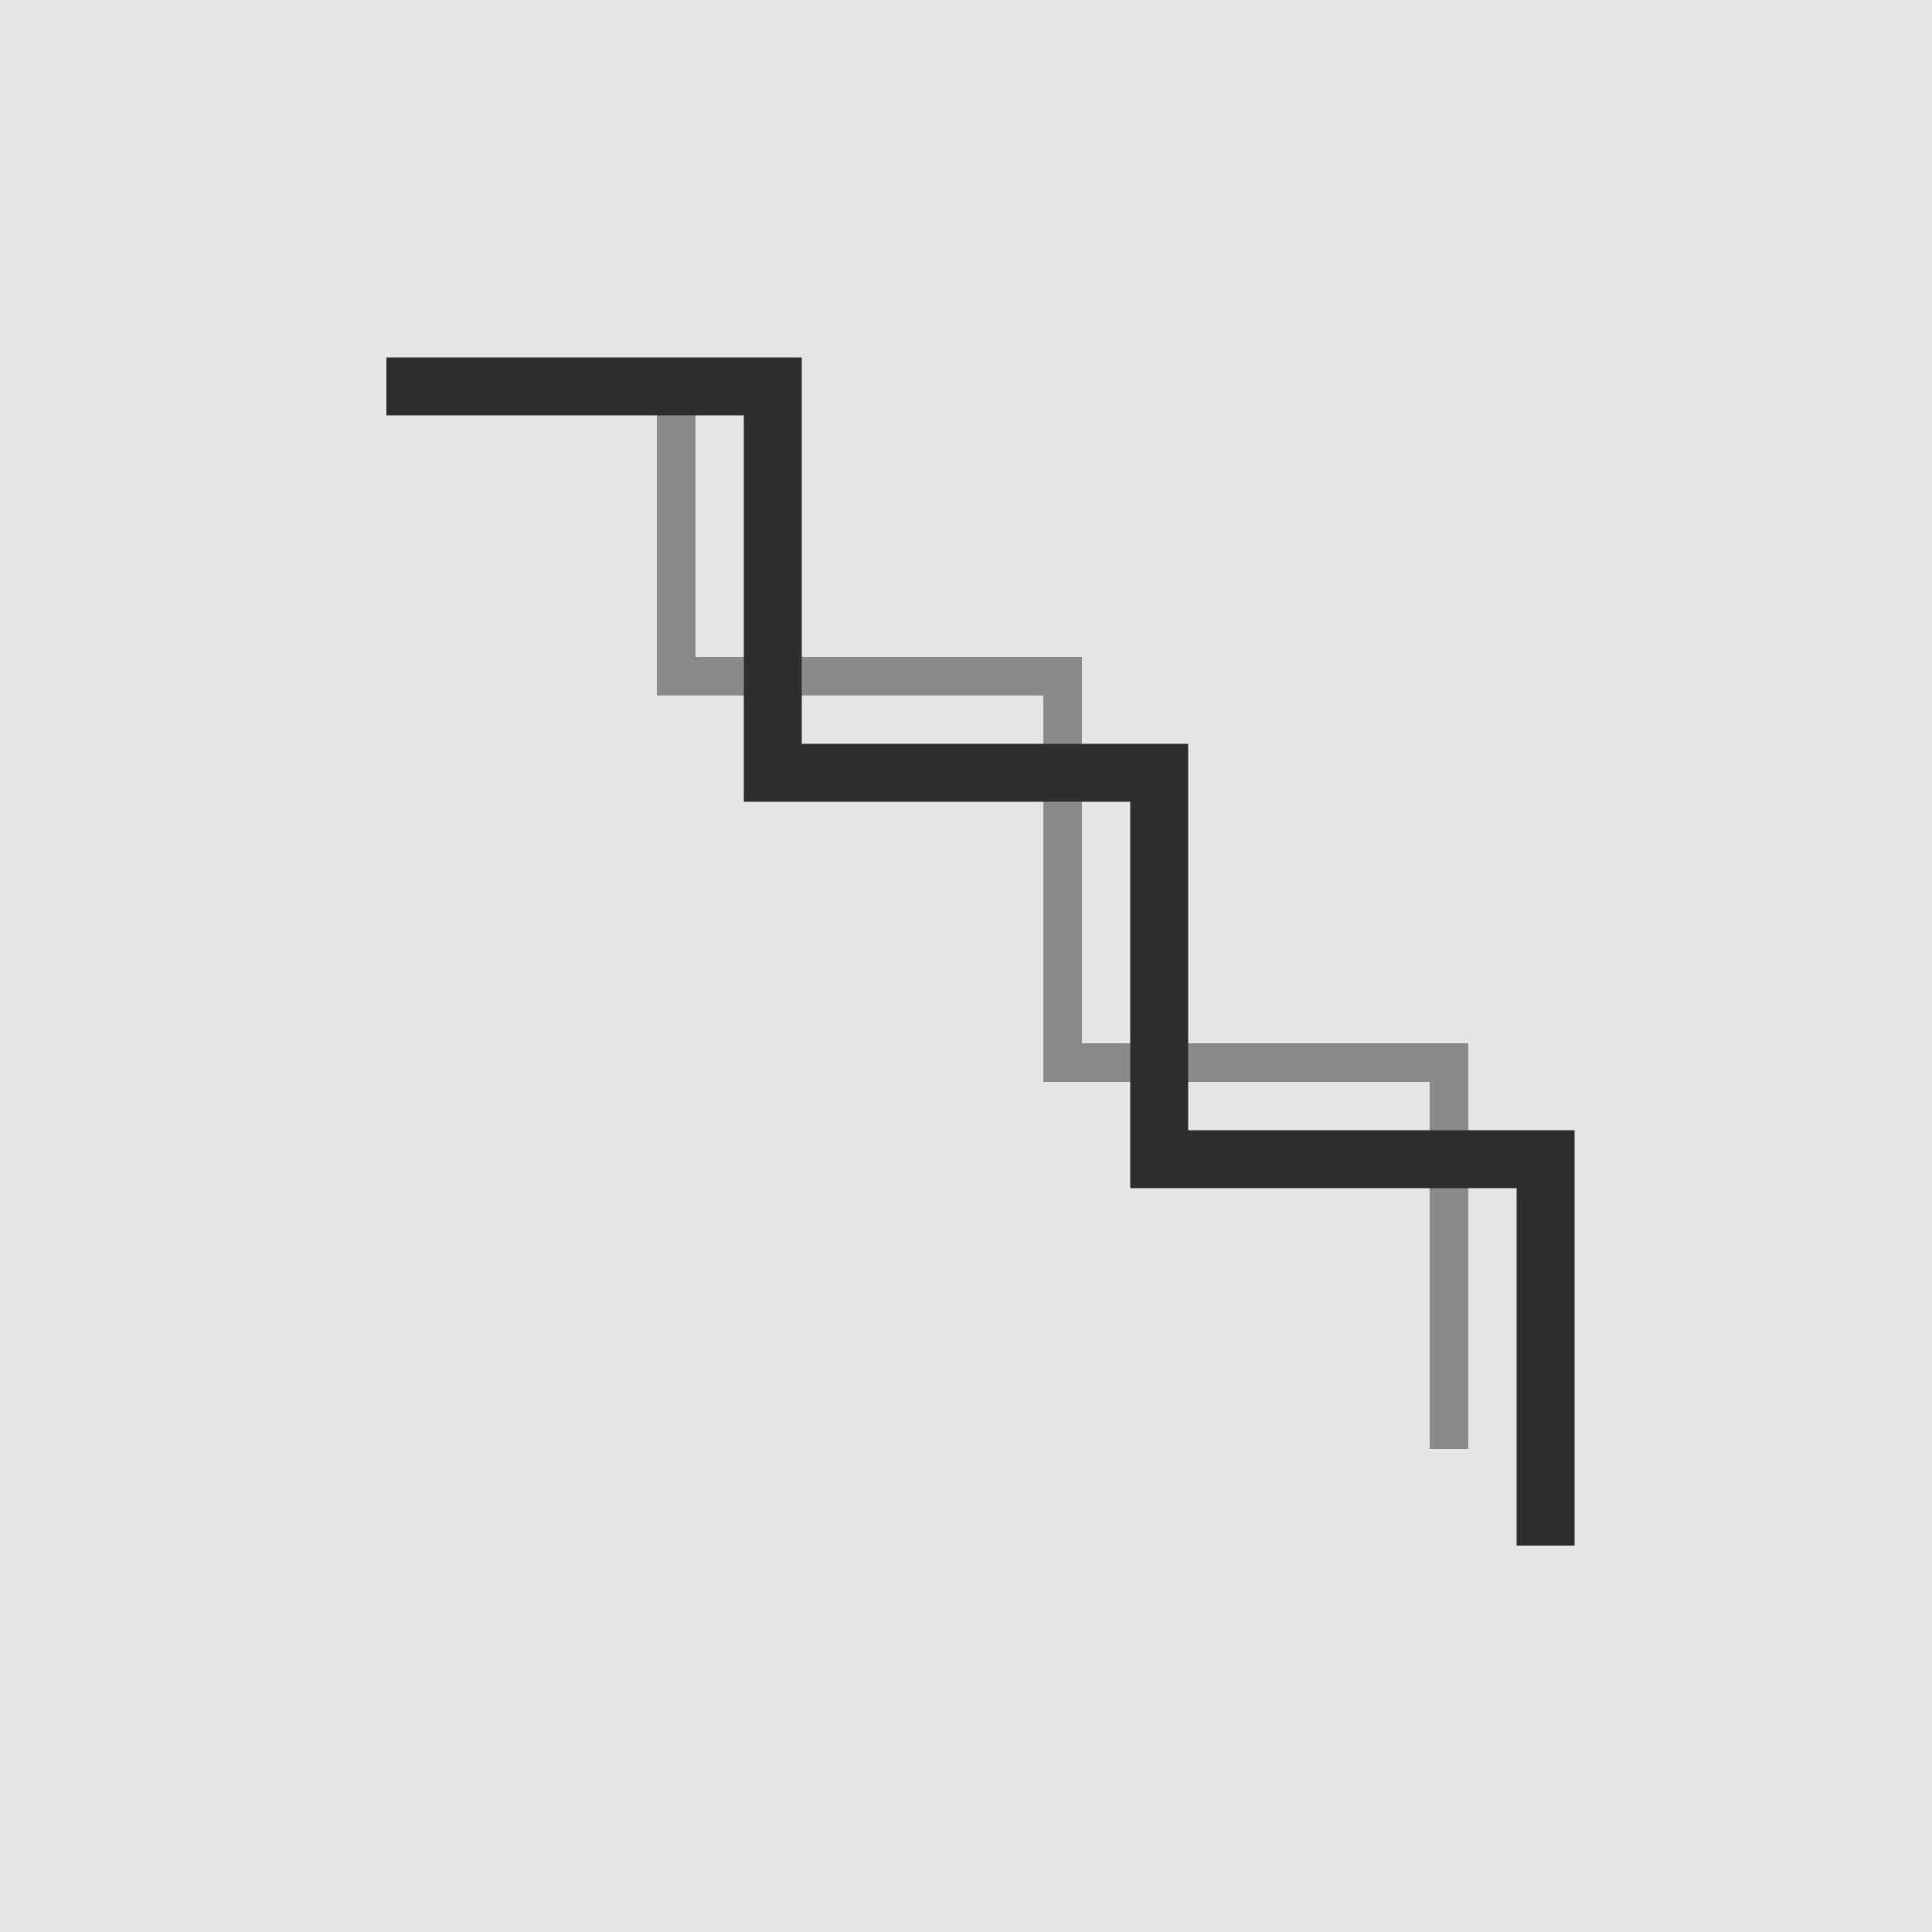
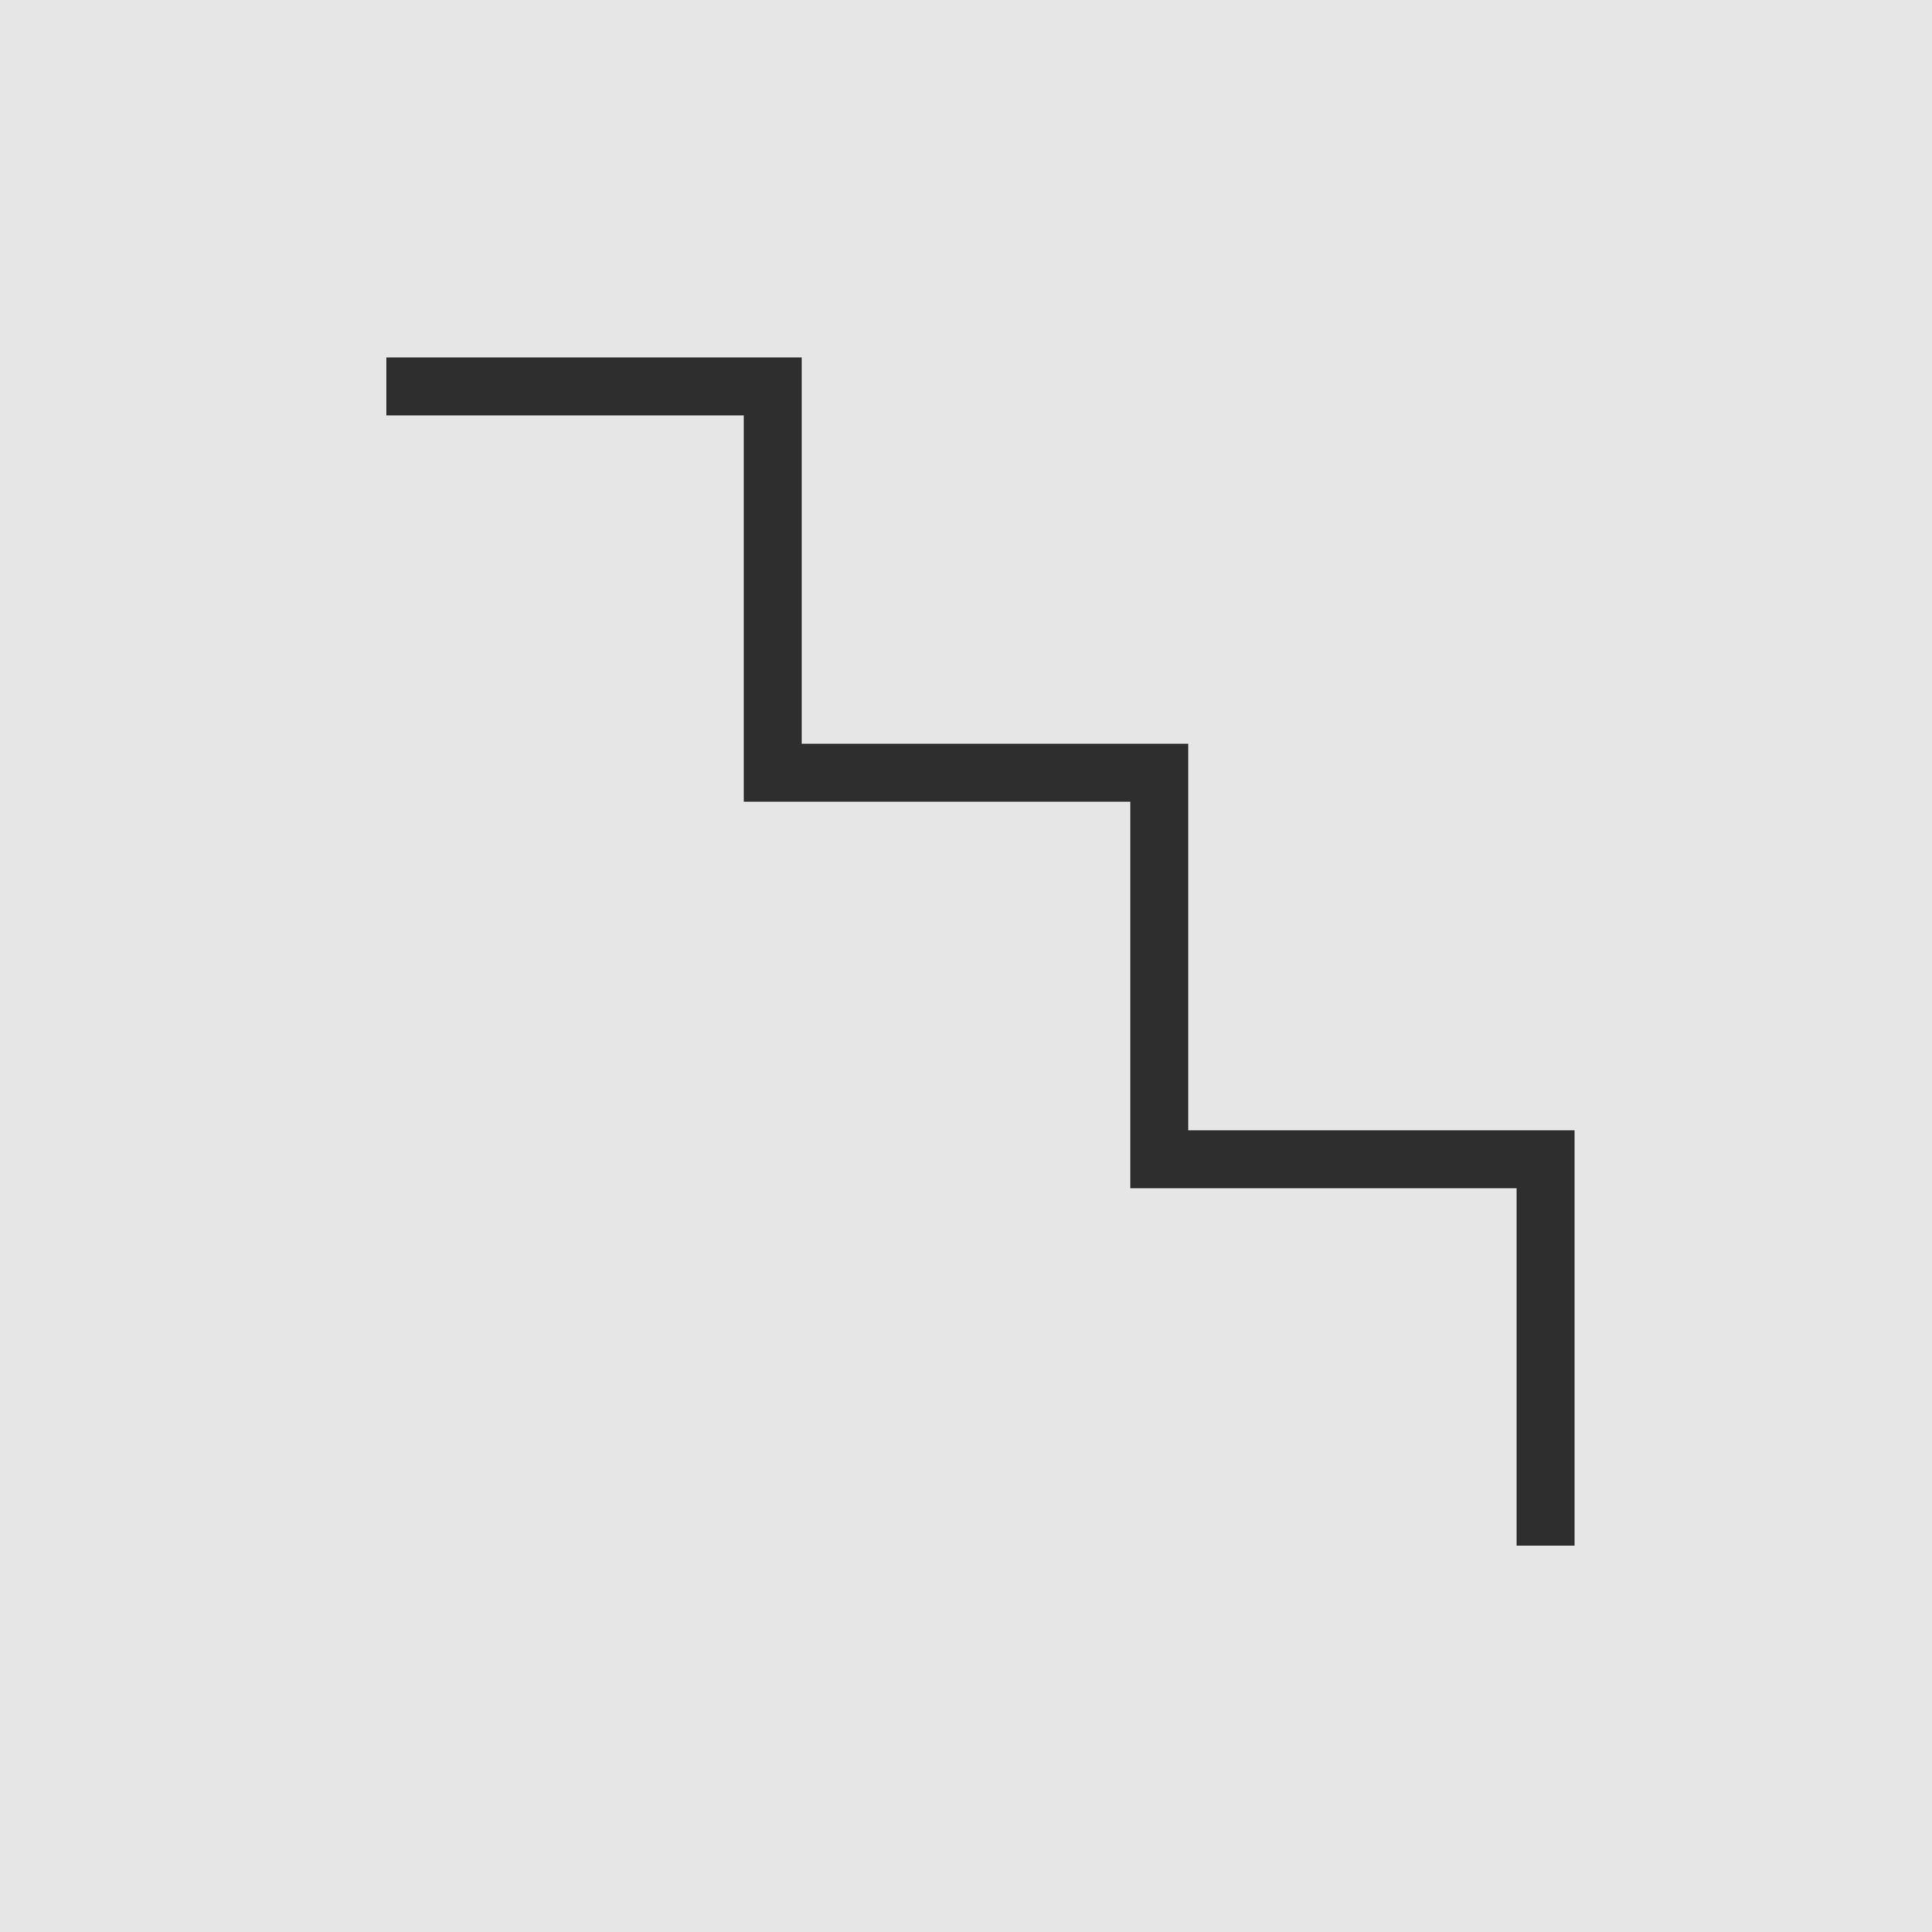
- <svg xmlns="http://www.w3.org/2000/svg" width="100" height="100" viewBox="0 0 100 100">
-   <path d="M20 20 H40 V40 H60 V60 H80 V80" stroke="#333" stroke-width="3" fill="none" />
-   <path d="M20 20 H35 V35 H55 V55 H75 V75" stroke="#333" stroke-width="2" fill="none" opacity="0.5" />
-   <filter id="noise">
-     <feTurbulence type="fractalNoise" baseFrequency="0.7" numOctaves="3" stitchTiles="stitch" />
-     <feColorMatrix type="saturate" values="0" />
-     <feBlend mode="multiply" in2="SourceGraphic" />
-   </filter>
-   <rect width="100" height="100" filter="url(#noise)" opacity="0.1" />
+ <svg xmlns="http://www.w3.org/2000/svg" id="Layer_1" data-name="Layer 1" version="1.1" viewBox="0 0 100 100">
+   <defs>
+     <style>
+       .cls-1 {
+         fill: #000;
+         isolation: isolate;
+         opacity: .1;
+         stroke-width: 0px;
+       }
+ 
+       .cls-2 {
+         fill: none;
+         stroke: #333;
+         stroke-width: 3px;
+       }
+     </style>
+   </defs>
+   <path class="cls-2" d="M20,20h20v20h20v20h20v20" />
+   <rect class="cls-1" x="-.5" y="-1.6" width="102.7" height="102.1" />
</svg>
